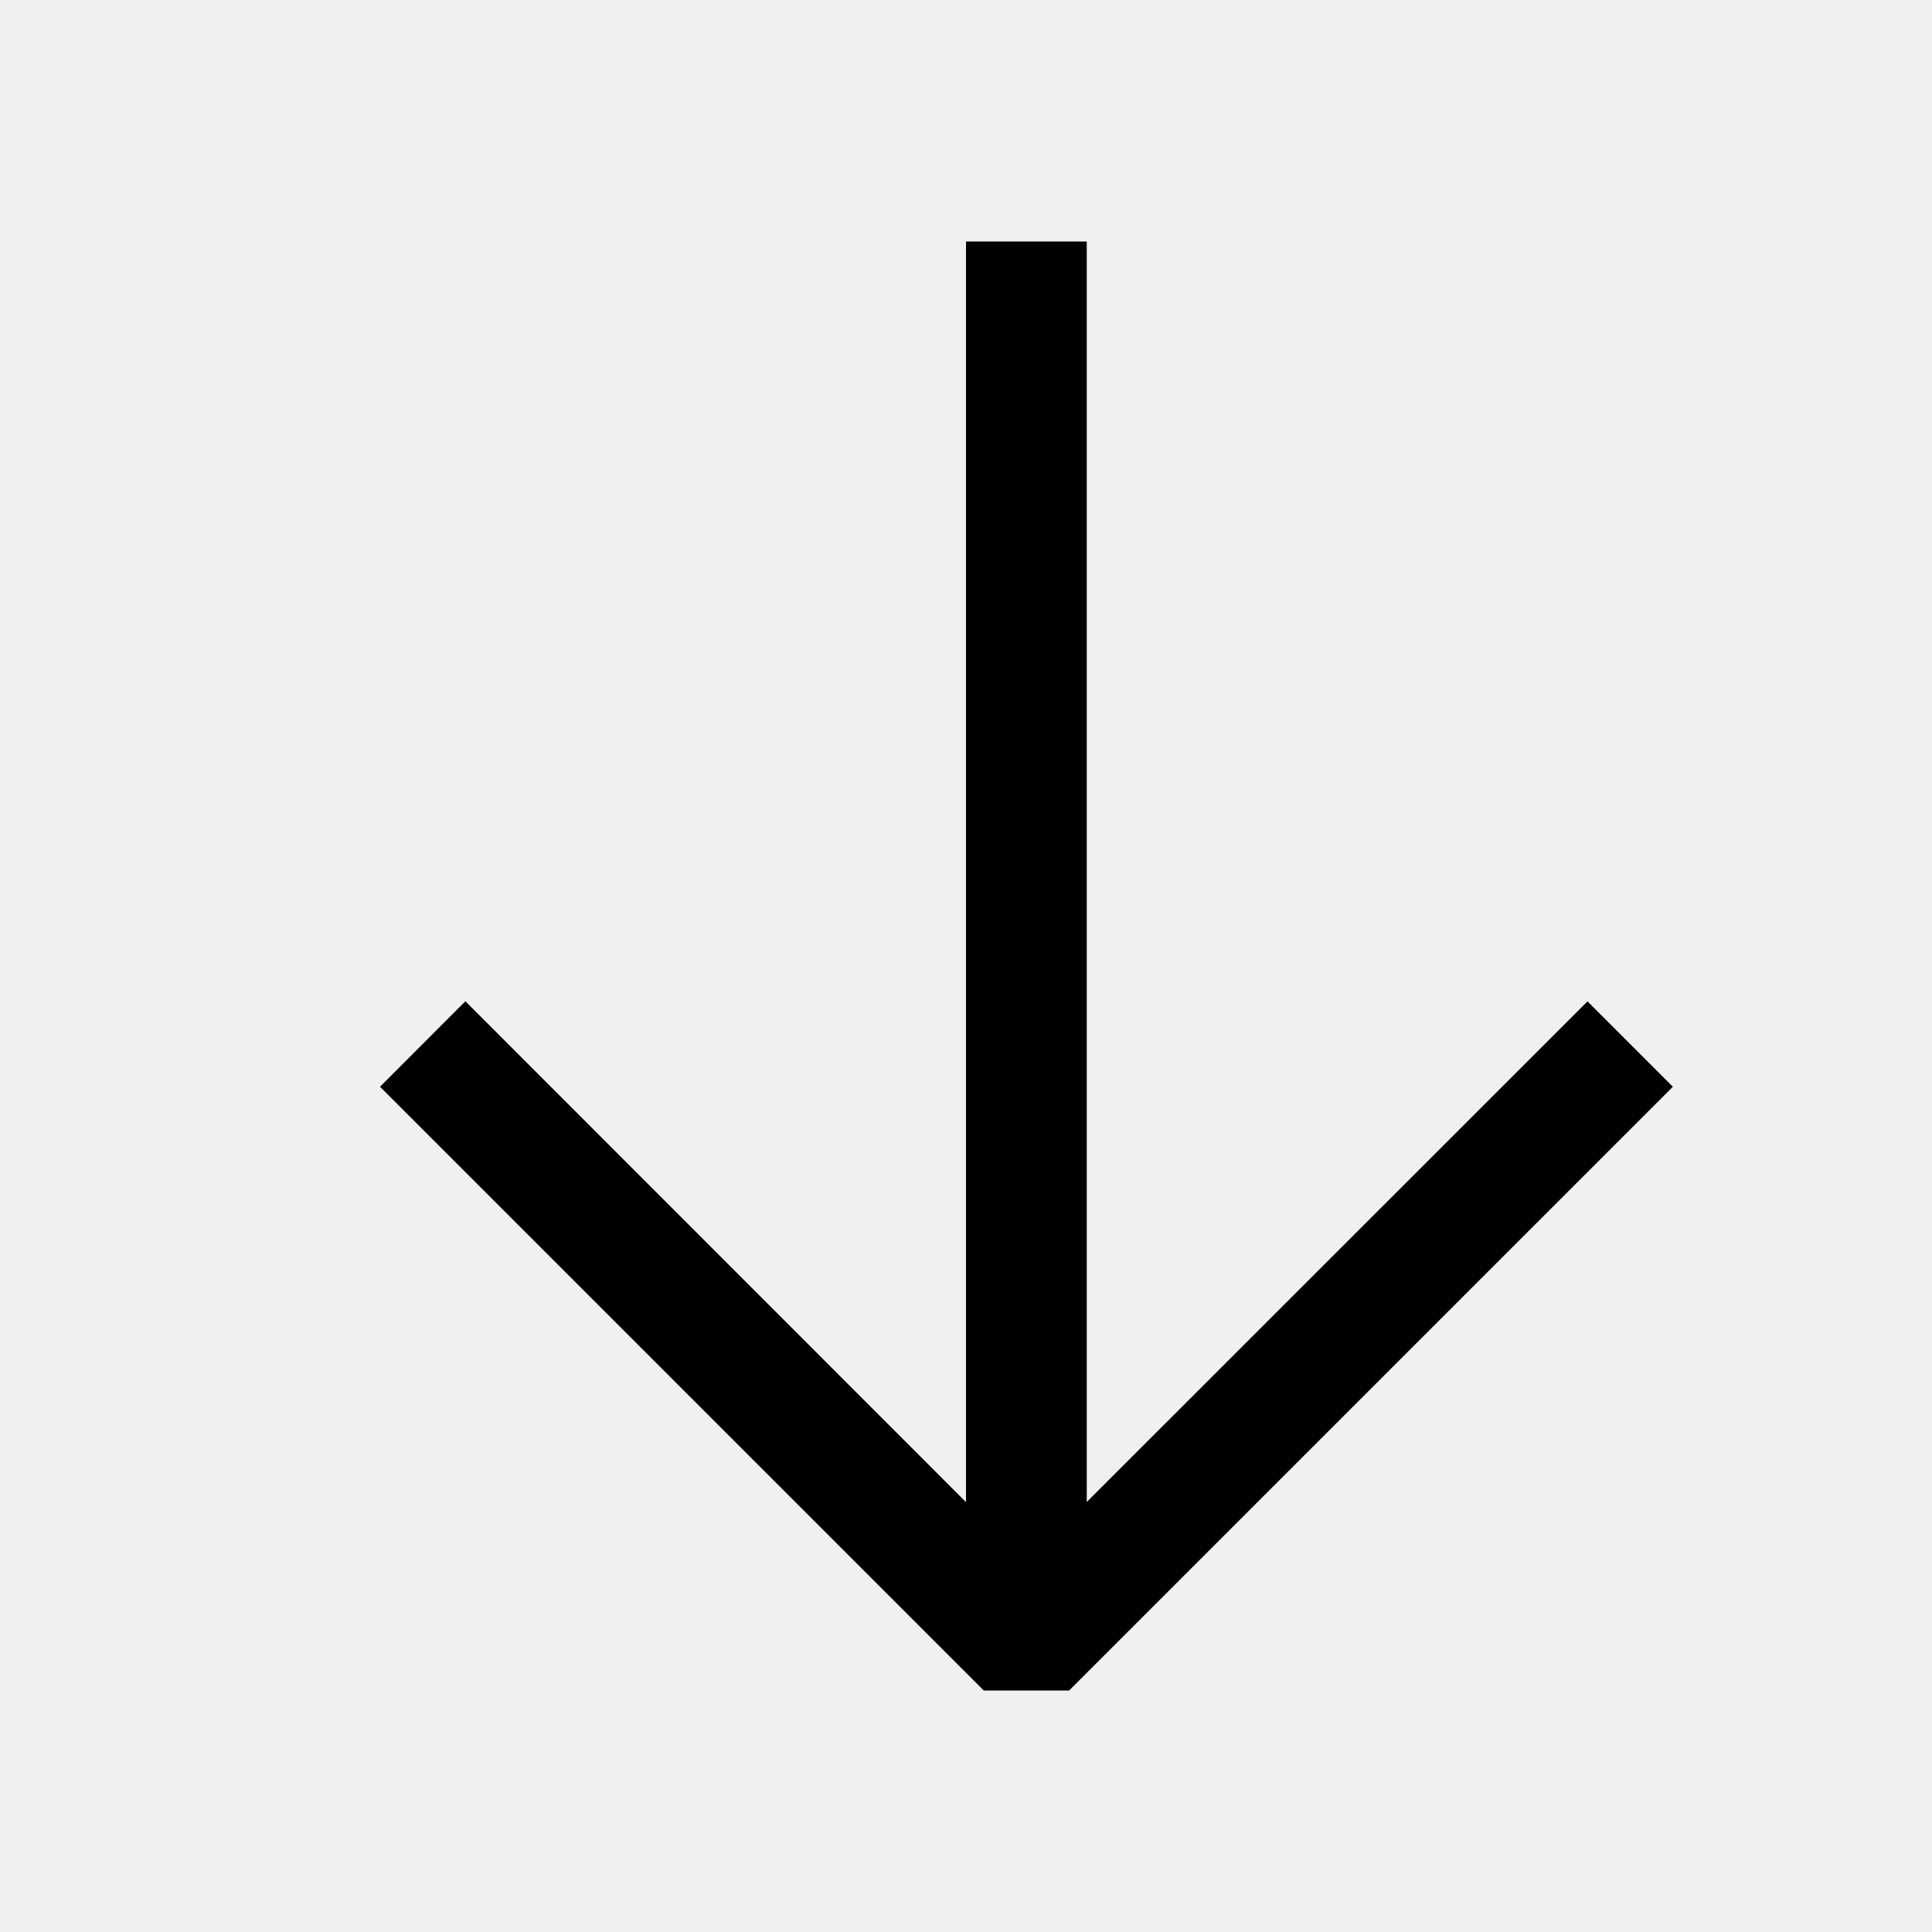
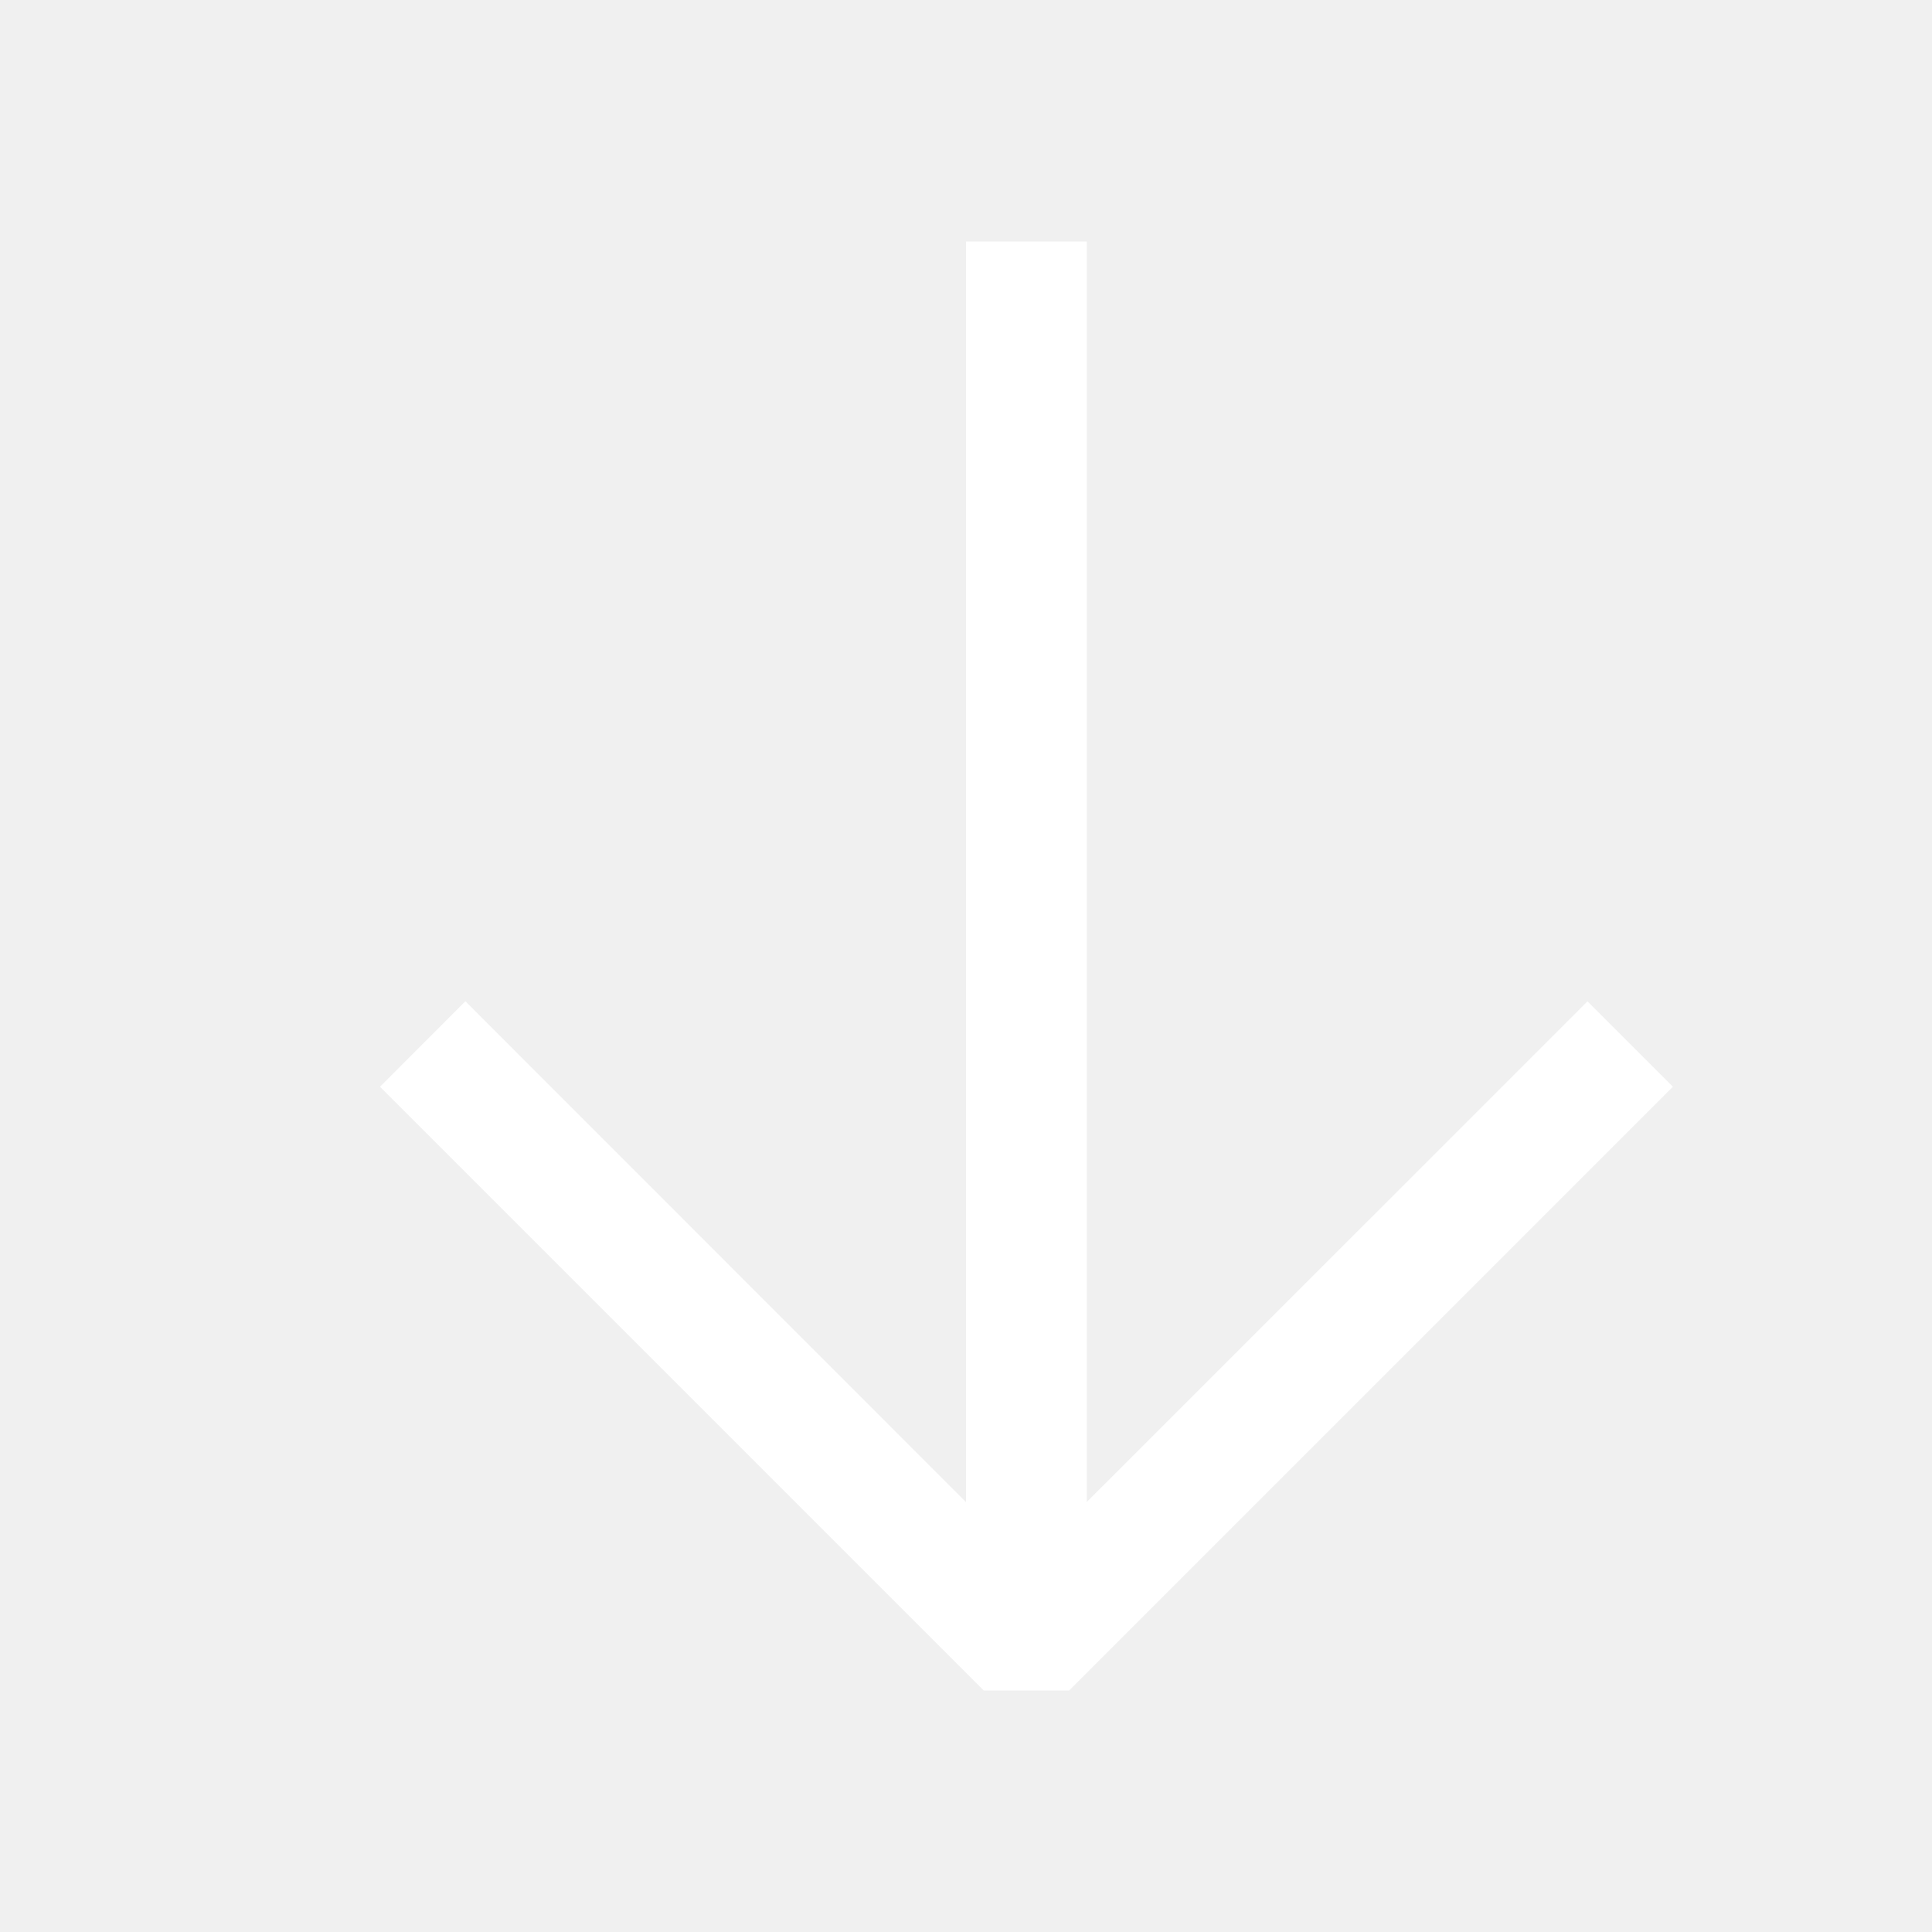
- <svg xmlns="http://www.w3.org/2000/svg" width="16" height="16" viewBox="0 0 16 16" fill="currentColor">
+ <svg xmlns="http://www.w3.org/2000/svg" width="16" height="16" viewBox="0 0 16 16" fill="white">
  <path fill-rule="evenodd" clip-rule="evenodd" d="M3.147 9l5 5h.707l5-5-.707-.707L9 12.439V2H8v10.44L3.854 8.292 3.147 9z" />
</svg>
